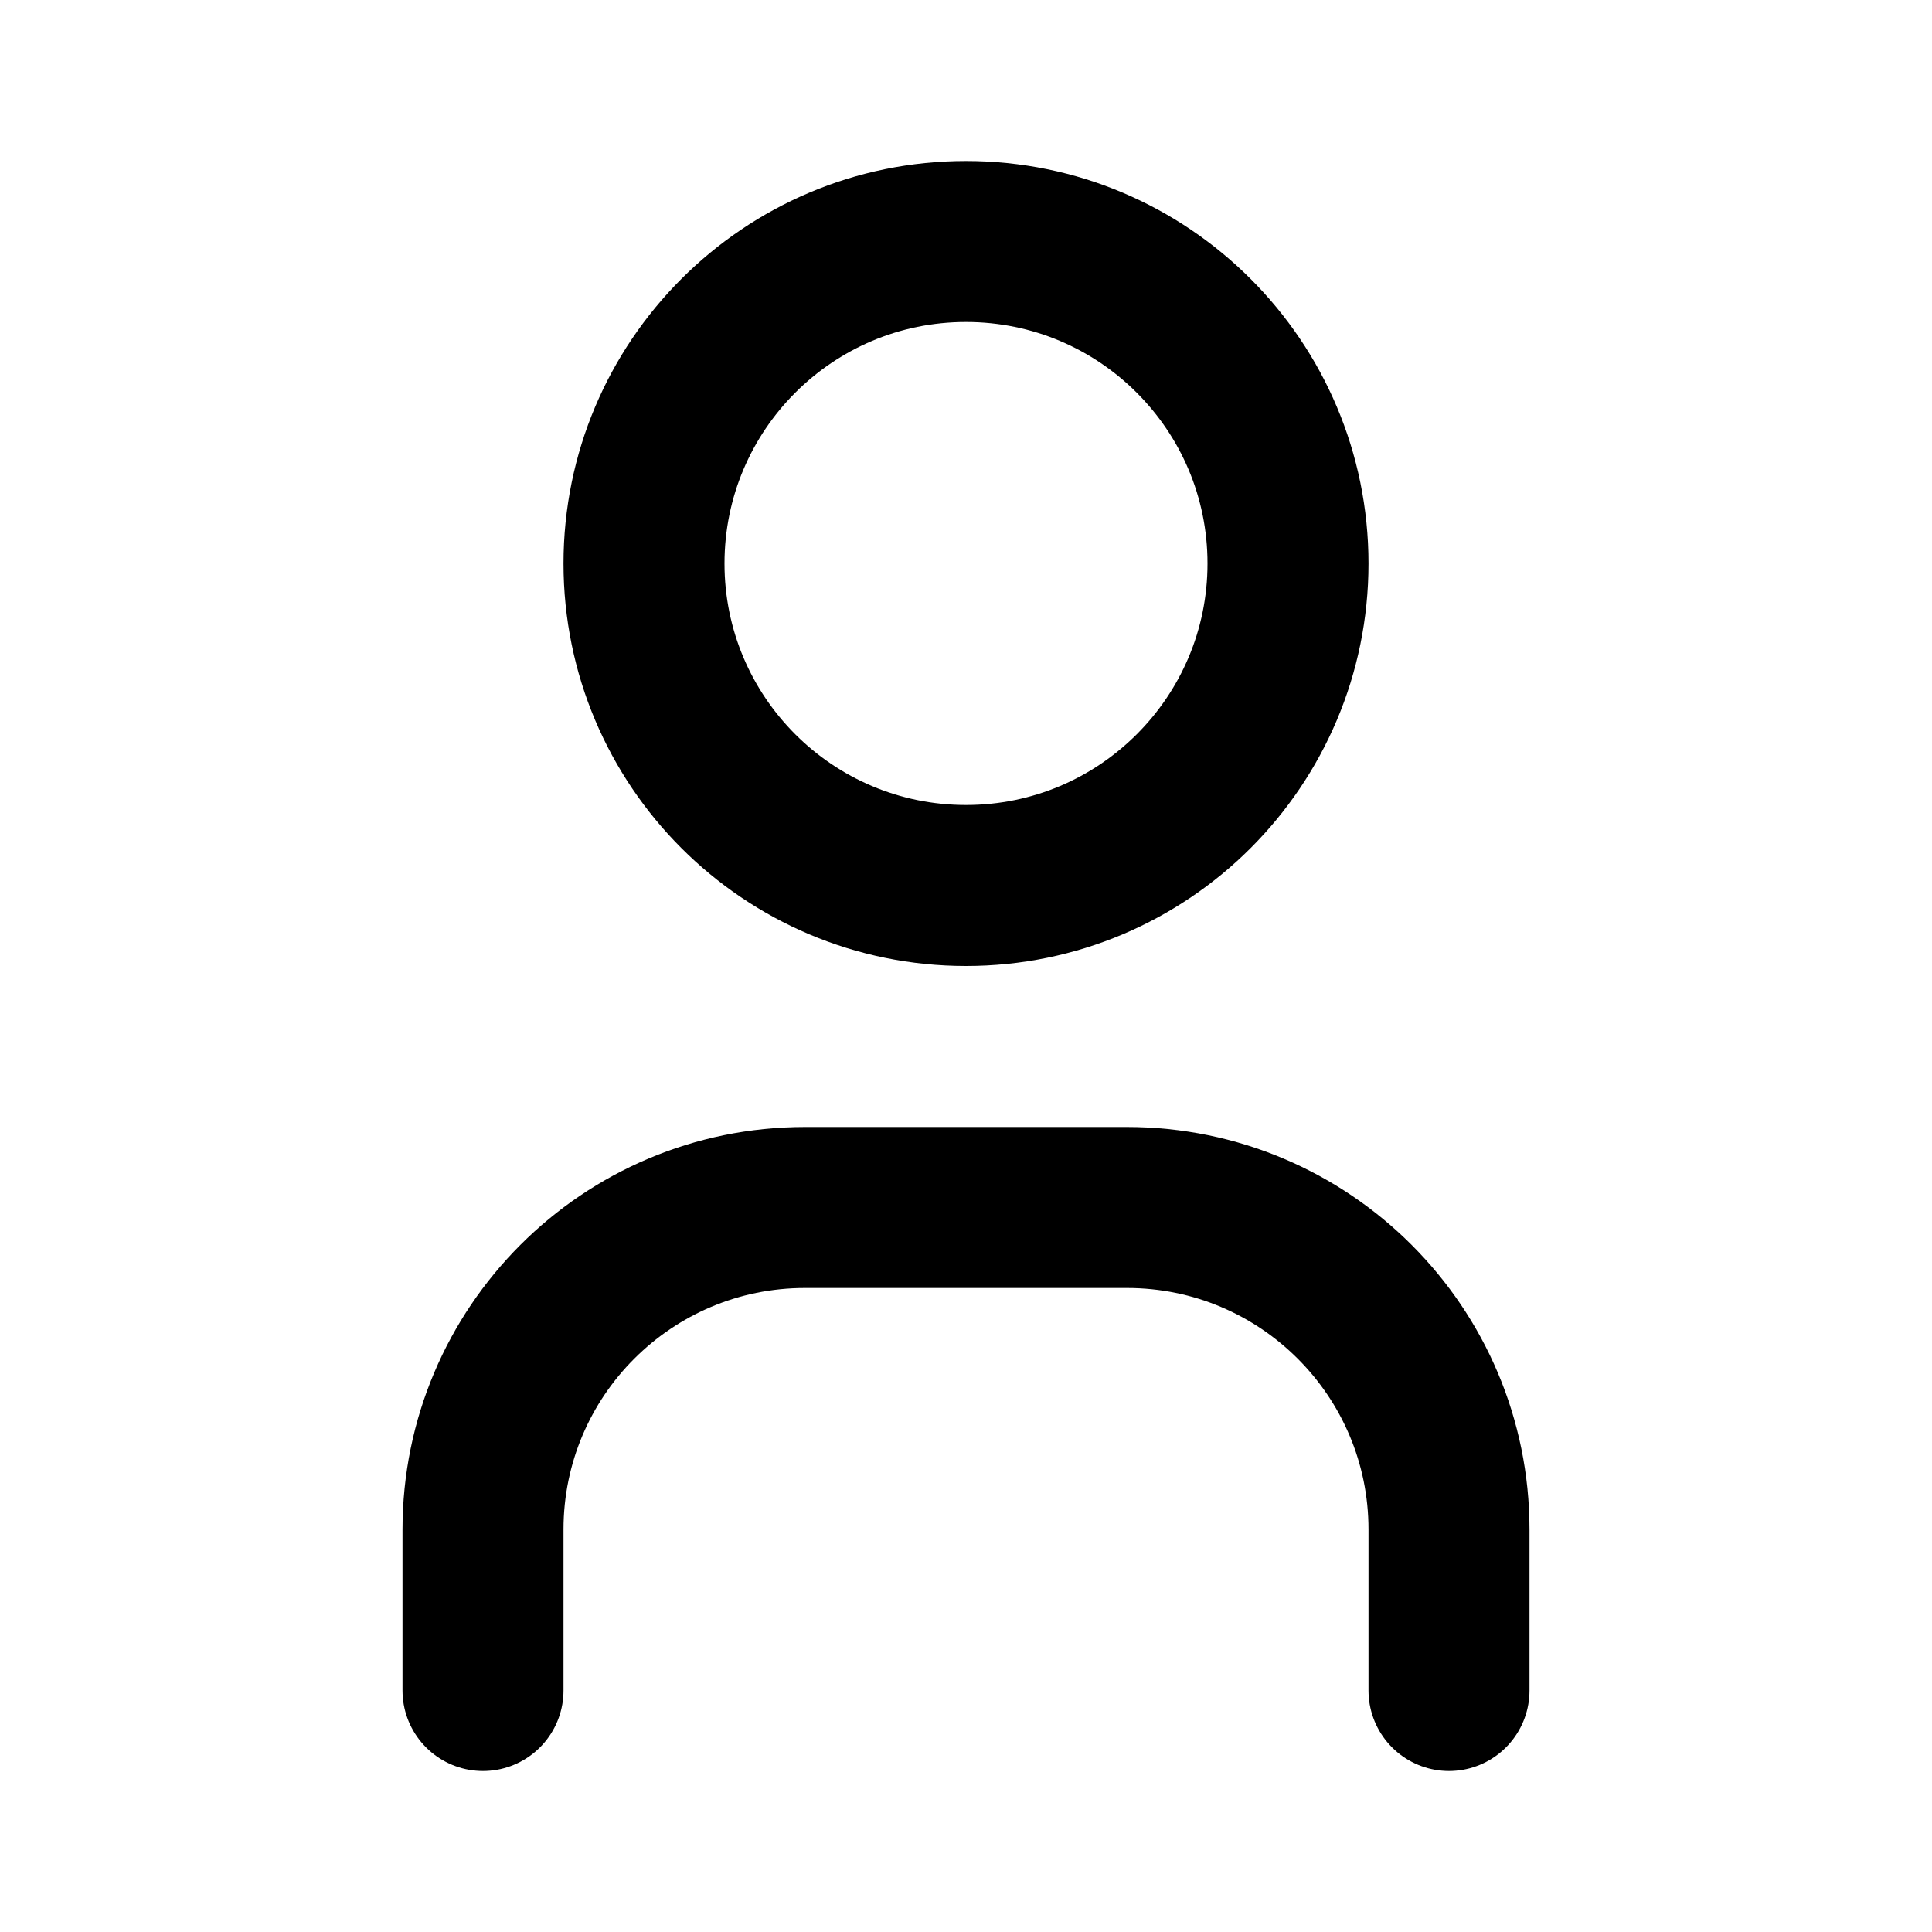
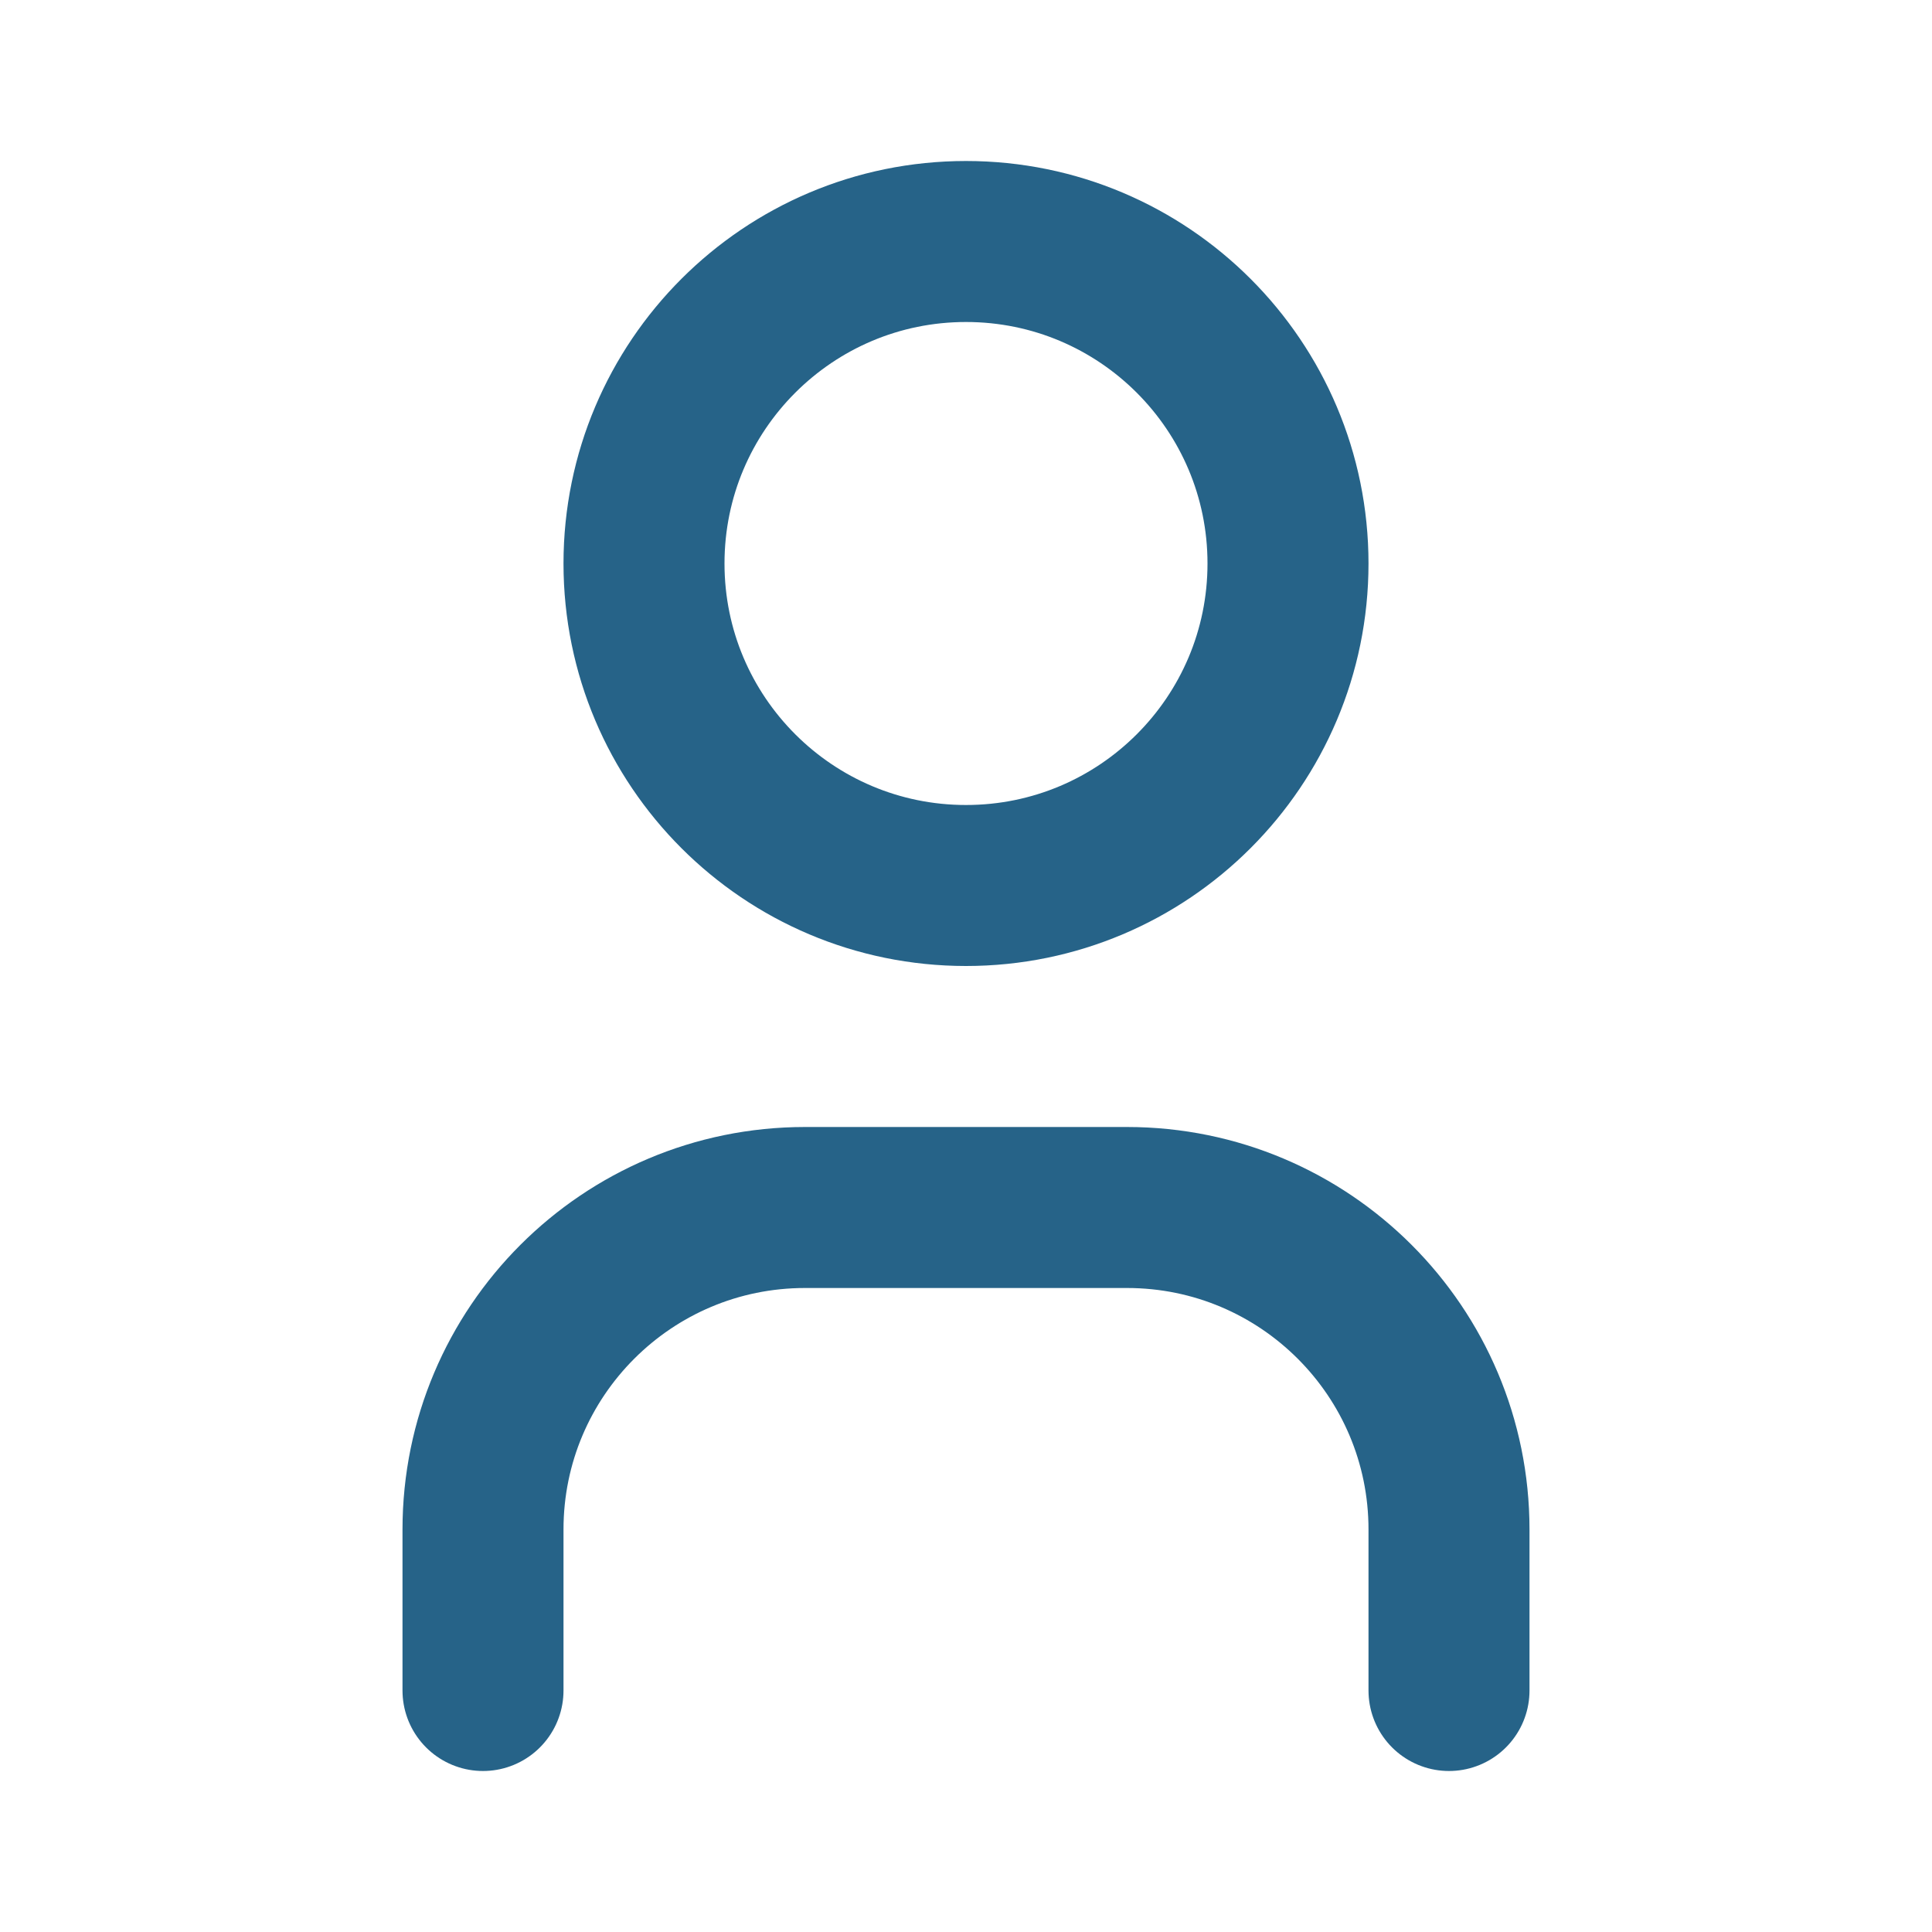
- <svg xmlns="http://www.w3.org/2000/svg" width="24" height="24" viewBox="0 0 24 24" fill="none" stroke="currentColor" stroke-width="2" stroke-linecap="round" stroke-linejoin="round" class="icon icon-tabler icons-tabler-outline icon-tabler-user">
+ <svg xmlns="http://www.w3.org/2000/svg" width="24" height="24" viewBox="0 0 24 24" fill="none" stroke="#266388" stroke-width="2" stroke-linecap="round" stroke-linejoin="round" class="icon icon-tabler icons-tabler-outline icon-tabler-user">
  <path stroke="none" d="M0 0h24v24H0z" fill="none" />
  <path d="M8 7a4 4 0 1 0 8 0a4 4 0 0 0 -8 0" />
  <path d="M6 21v-2a4 4 0 0 1 4 -4h4a4 4 0 0 1 4 4v2" />
</svg>
